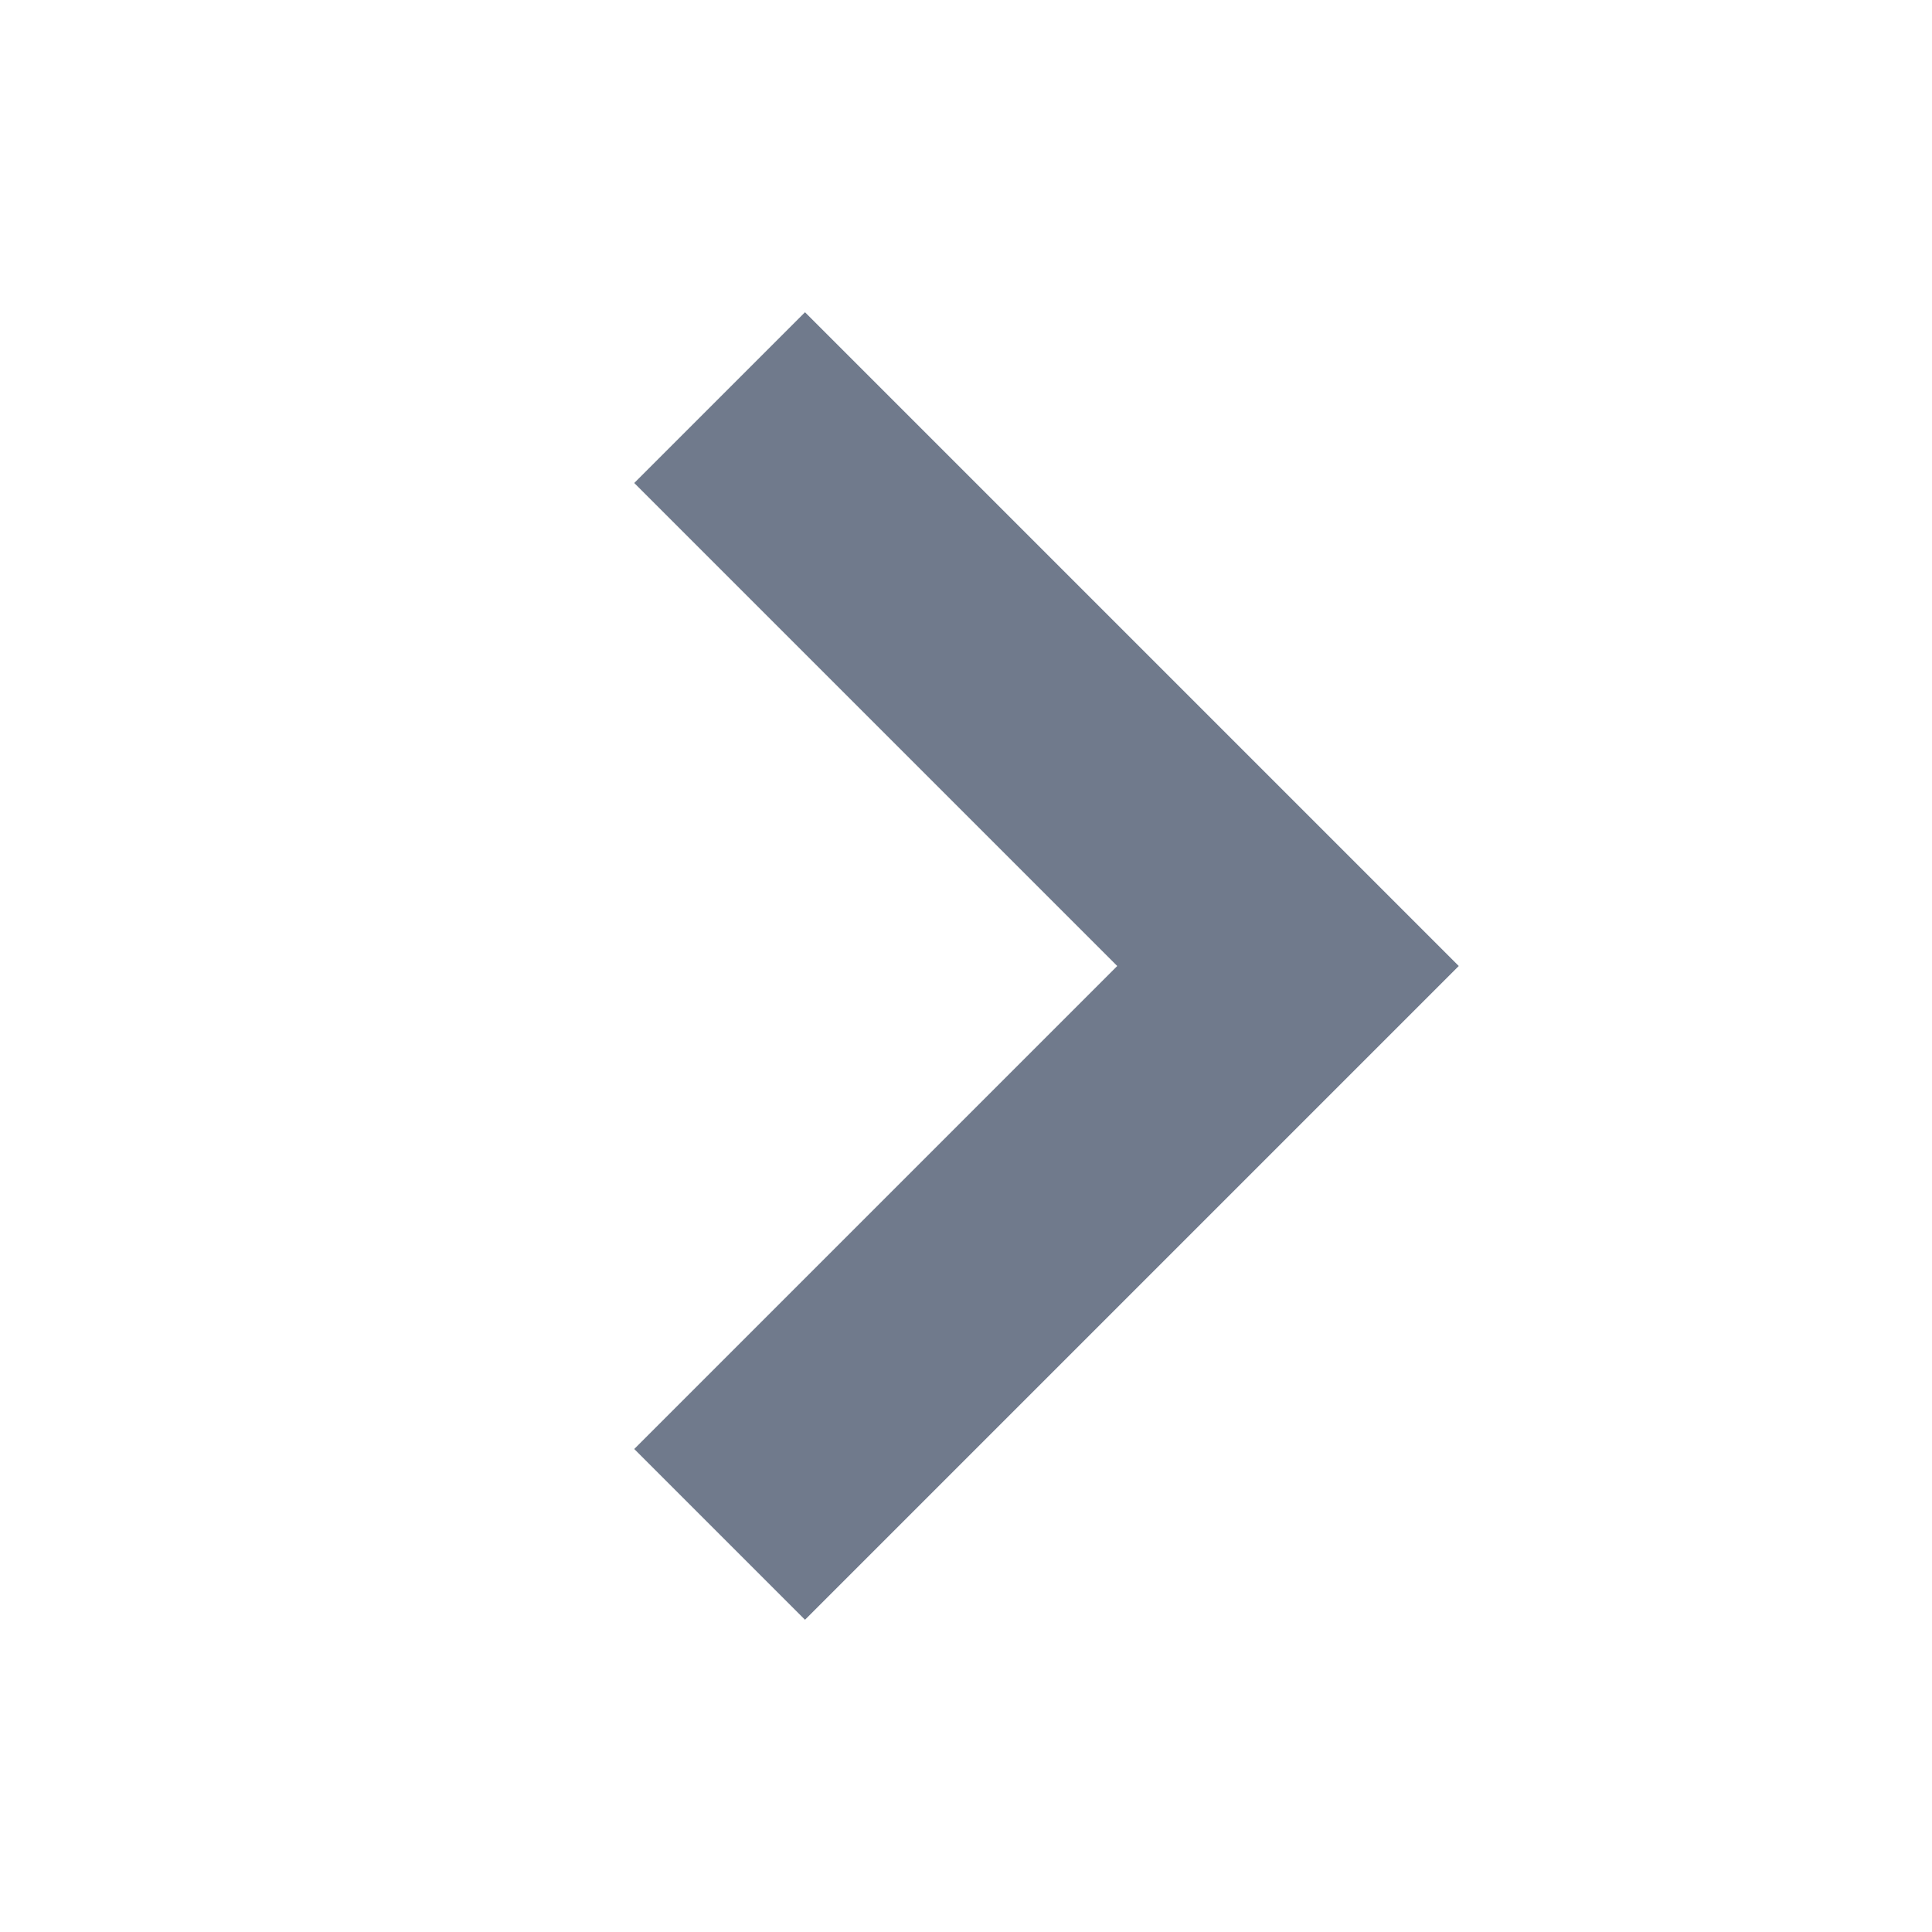
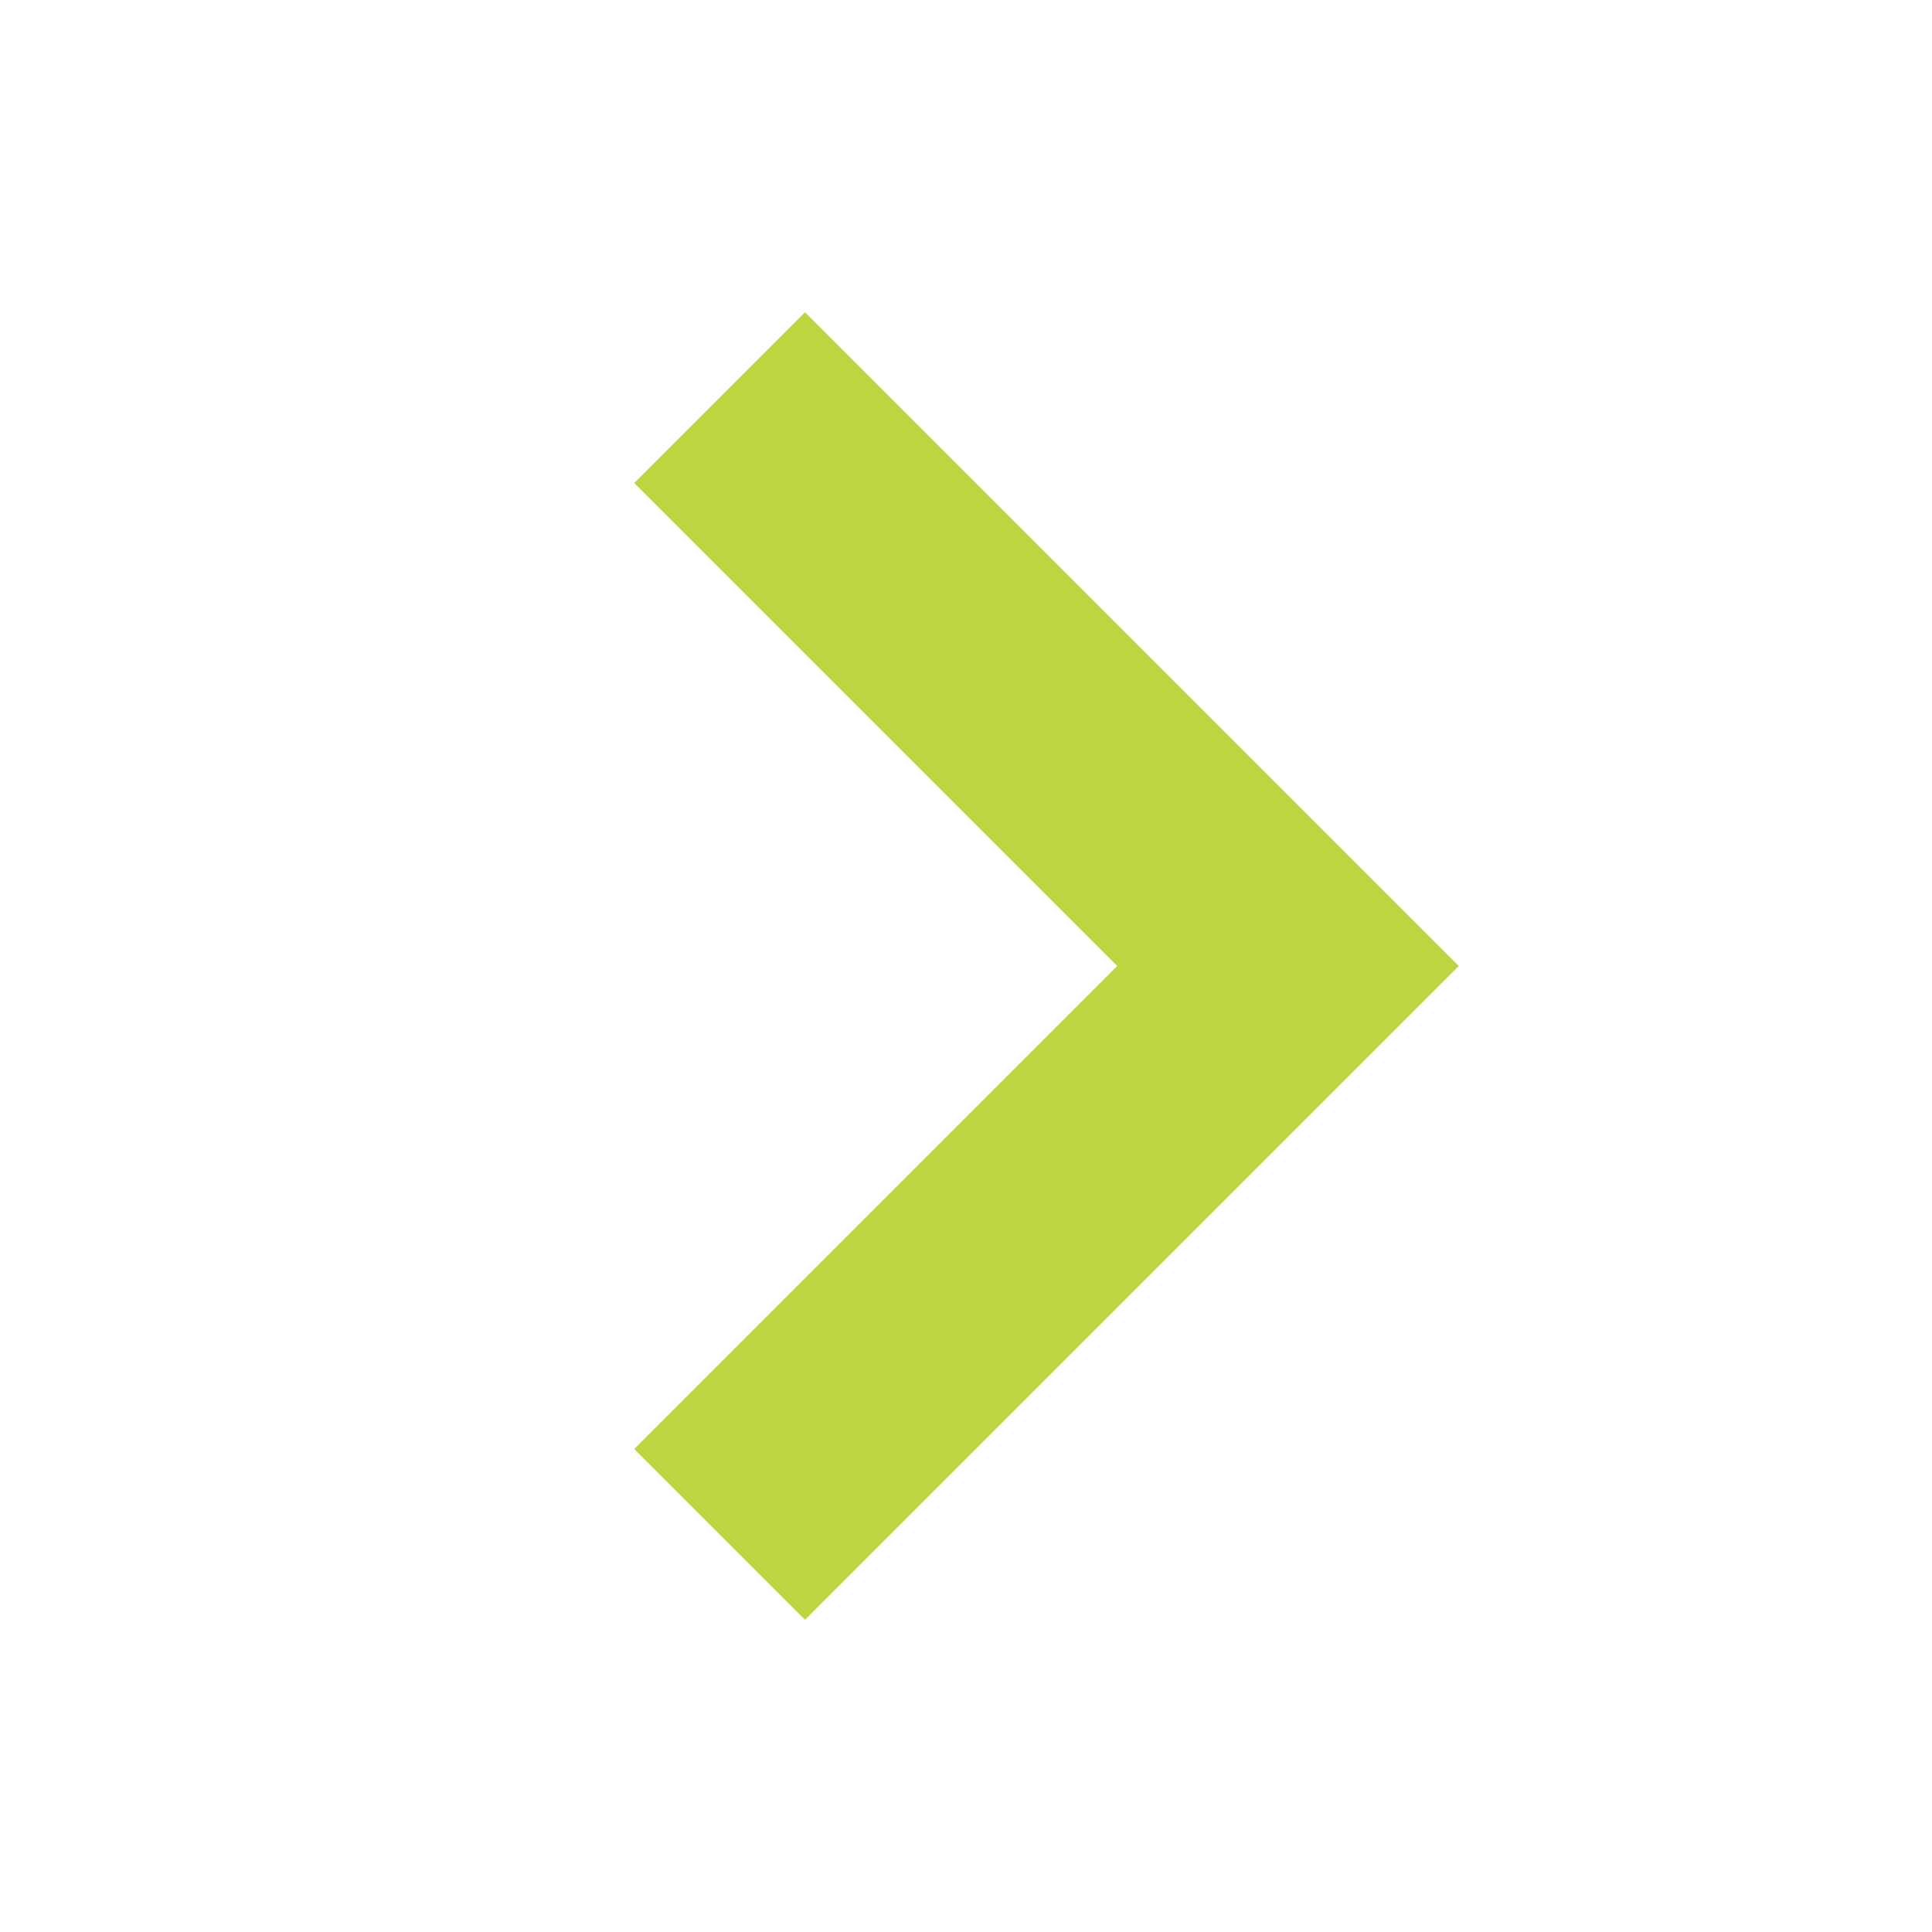
- <svg xmlns="http://www.w3.org/2000/svg" role="img" width="24px" height="24px" viewBox="0 0 24 24" aria-labelledby="chevronRightIconTitle" stroke="#707a8c" stroke-width="3" stroke-linecap="square" stroke-linejoin="miter" fill="none" color="#707a8c">
+ <svg xmlns="http://www.w3.org/2000/svg" role="img" width="24px" height="24px" viewBox="0 0 24 24" aria-labelledby="chevronRightIconTitle" stroke="#bed441" stroke-width="3" stroke-linecap="square" stroke-linejoin="miter" fill="none" color="#bed441">
  <polyline points="10 6 16 12 10 18 10 18" />
</svg>
